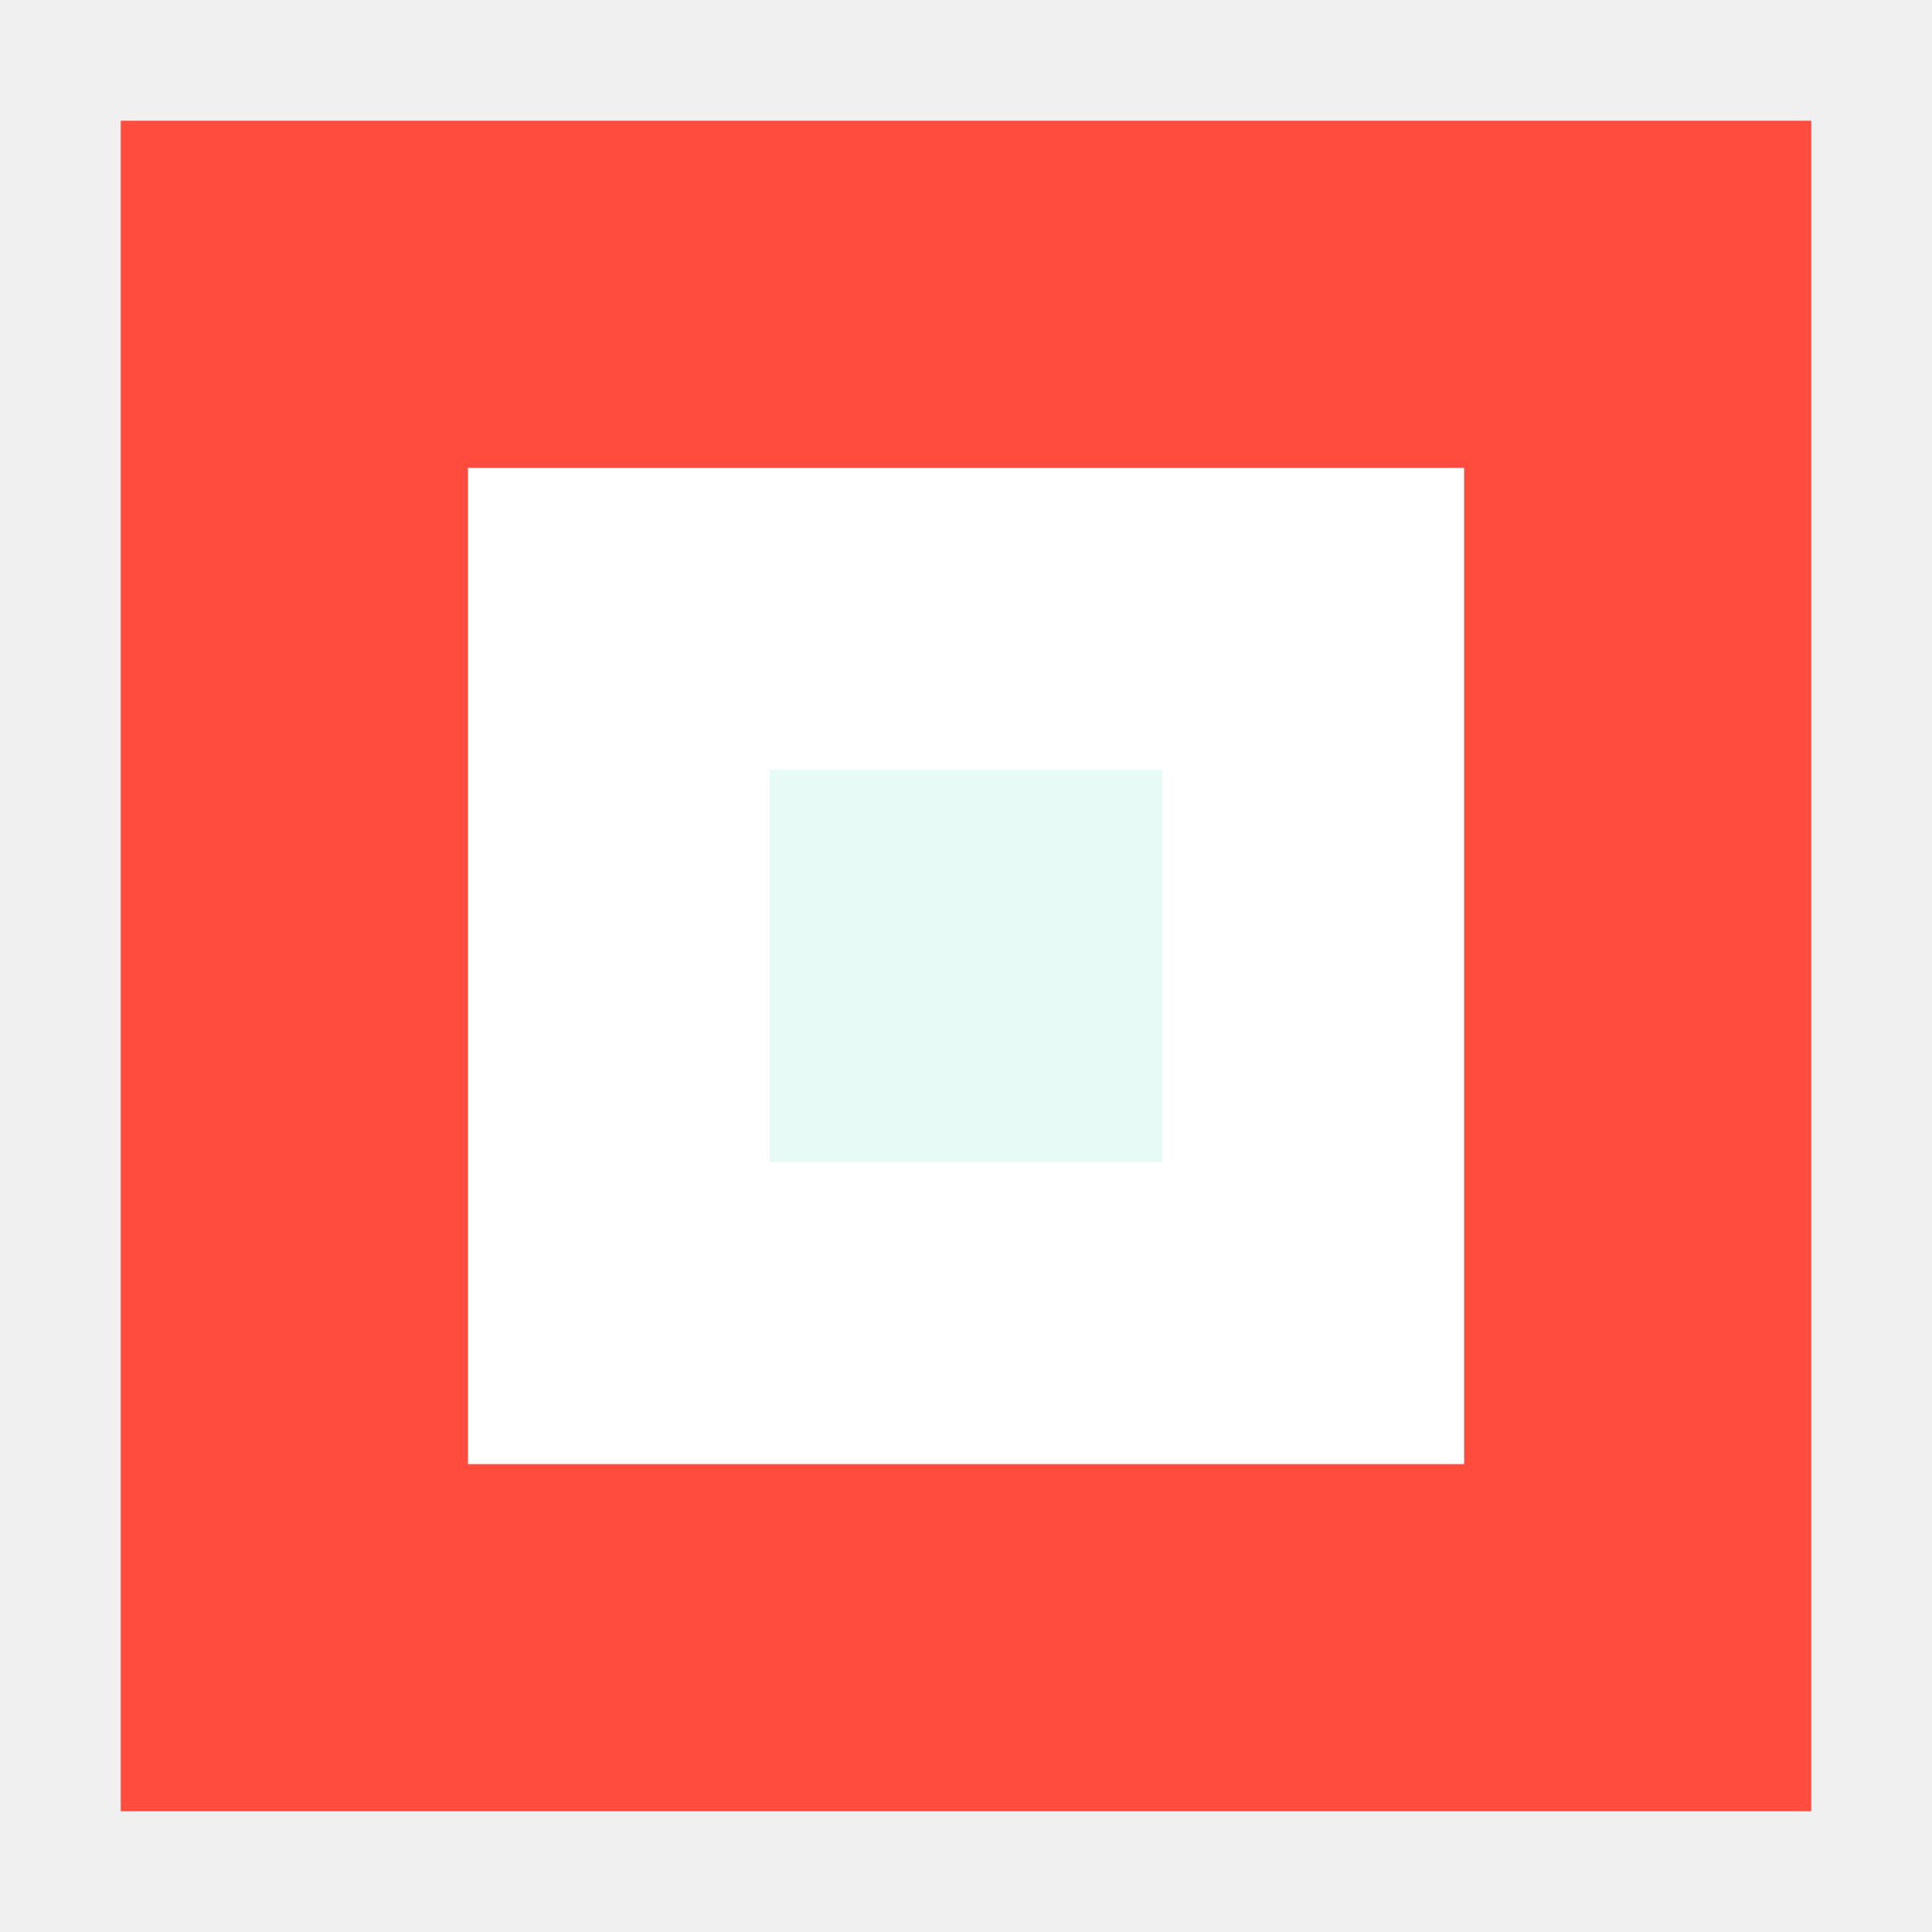
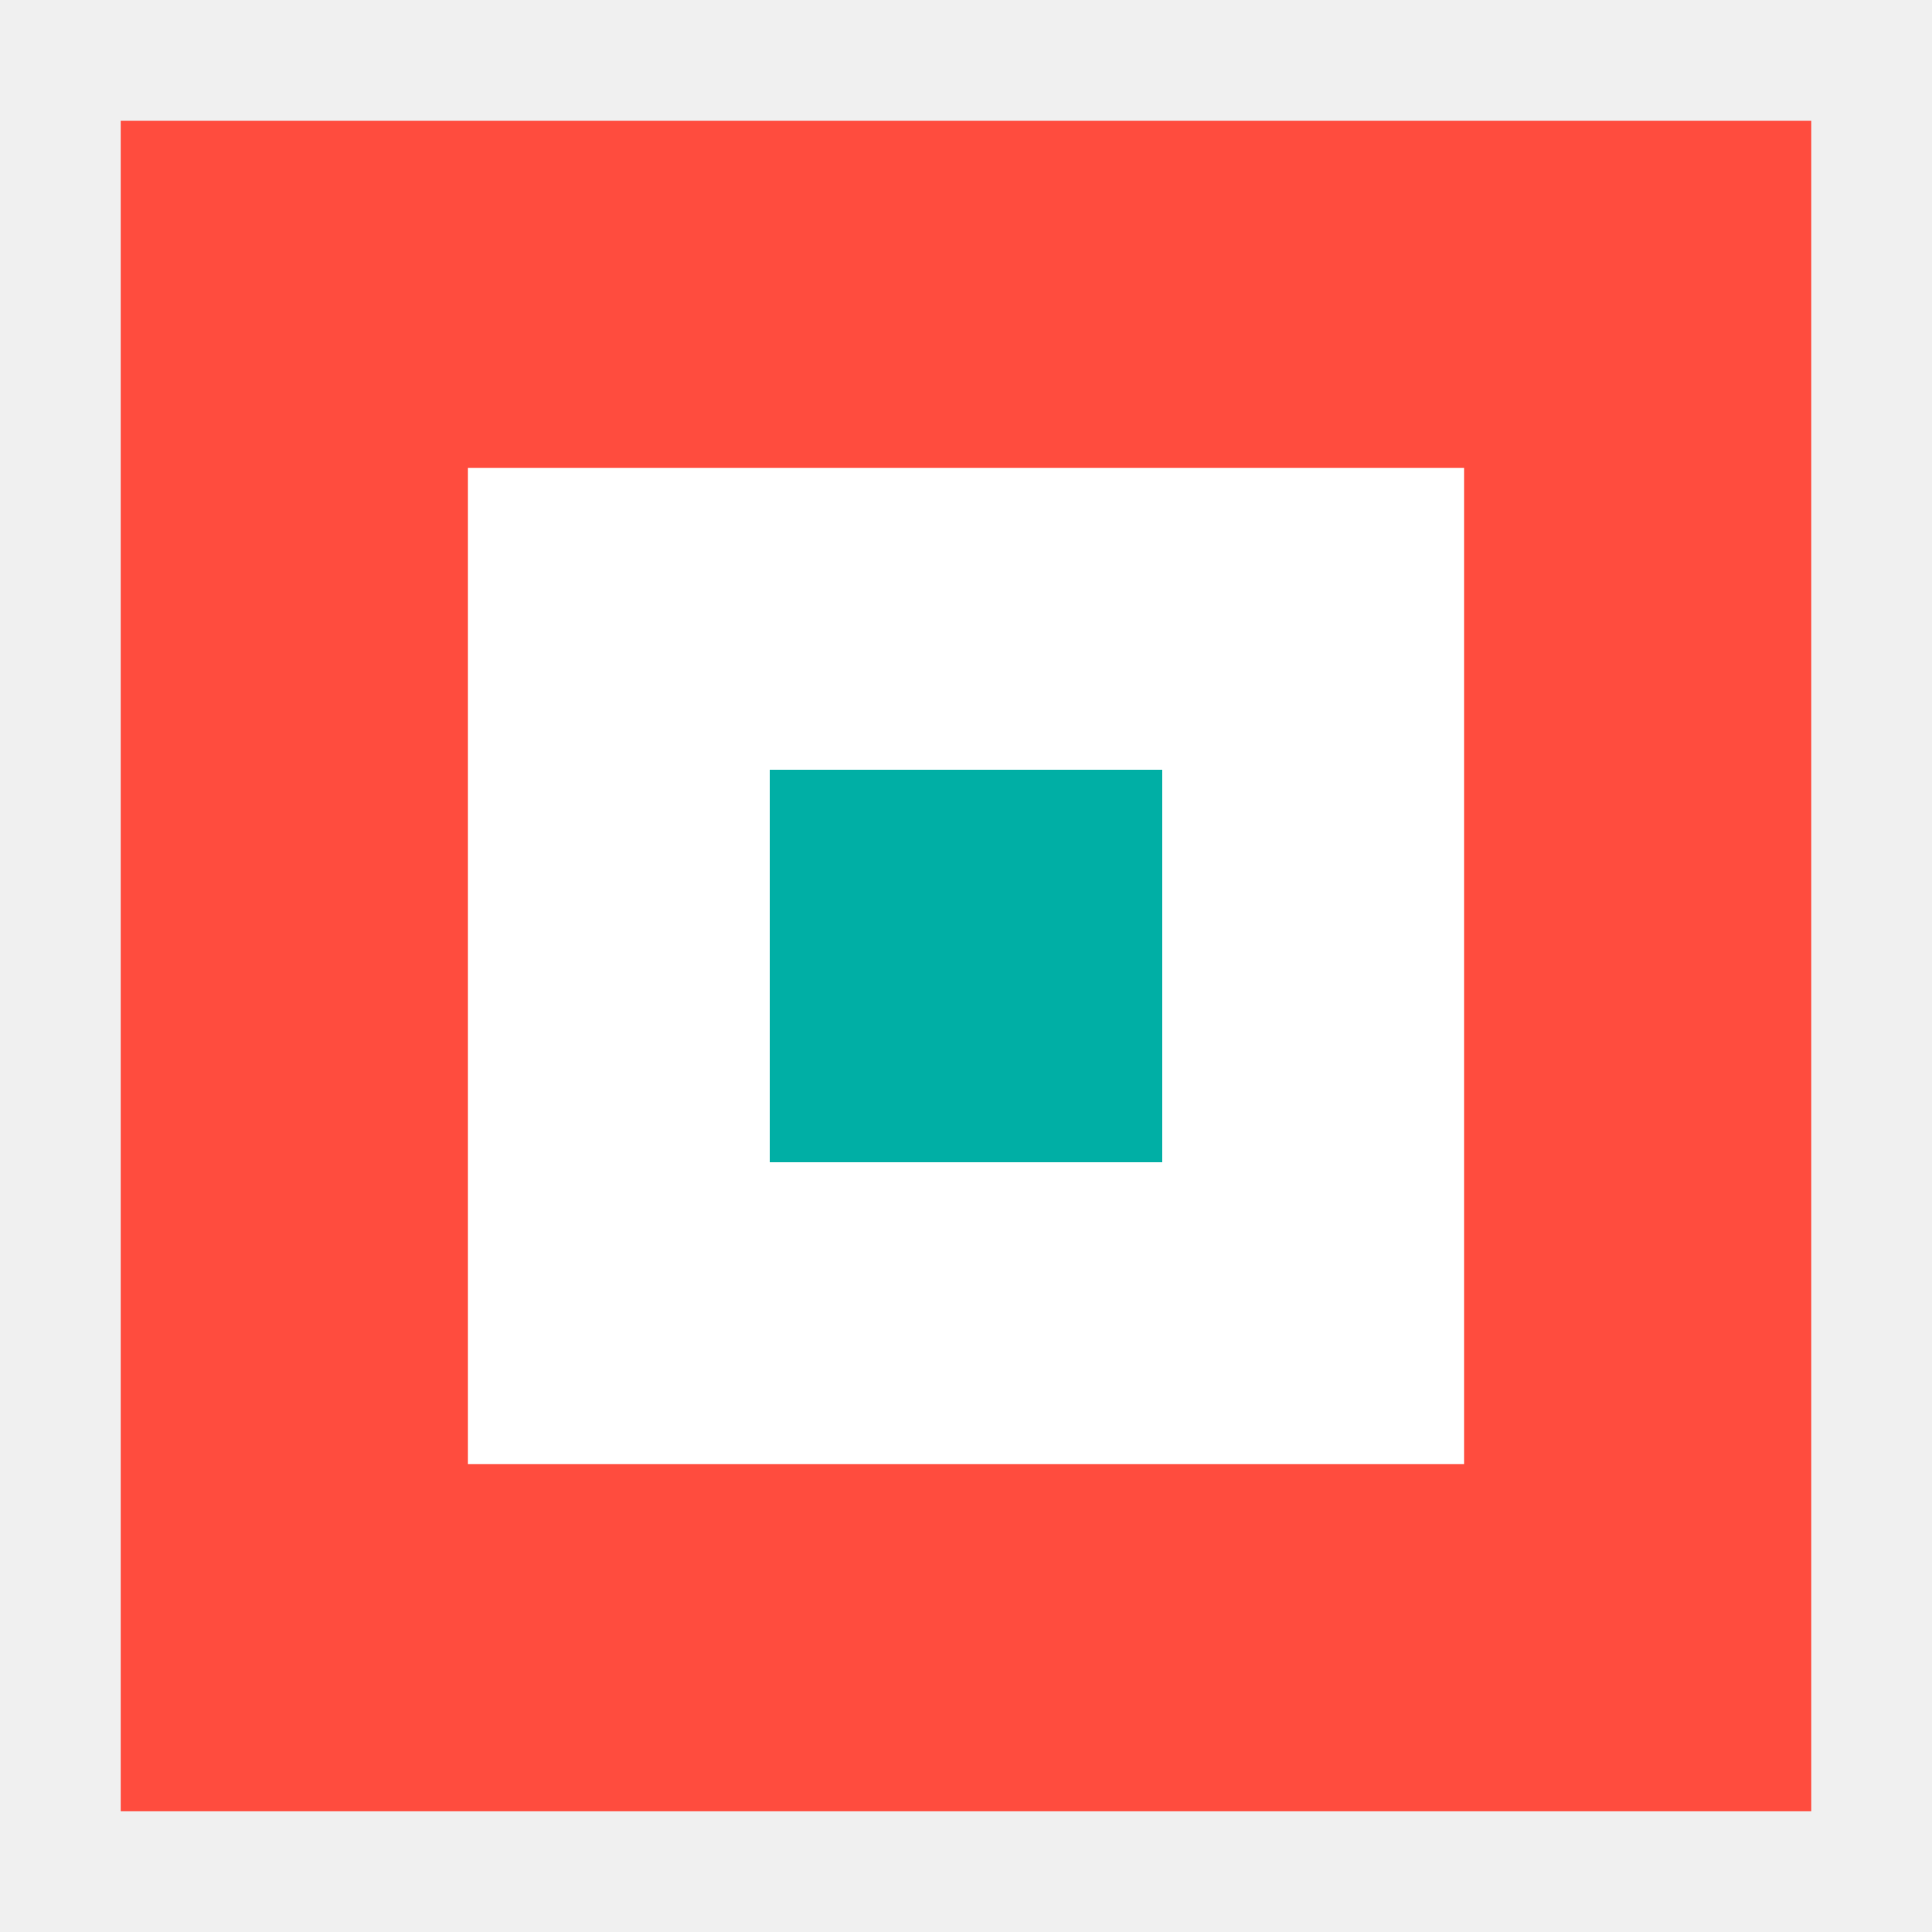
<svg xmlns="http://www.w3.org/2000/svg" width="256" height="256" viewBox="0 0 256 256">
  <rect x="16" y="16" width="224" height="224" fill="#ff4c3e" />
  <rect x="62" y="62" width="132" height="132" fill="#ffffff" />
-   <rect x="102" y="102" width="52" height="52" fill="#e8faf6" />
+   <rect x="102" y="102" width="52" height="52" fill="#00afa5" />
</svg>
